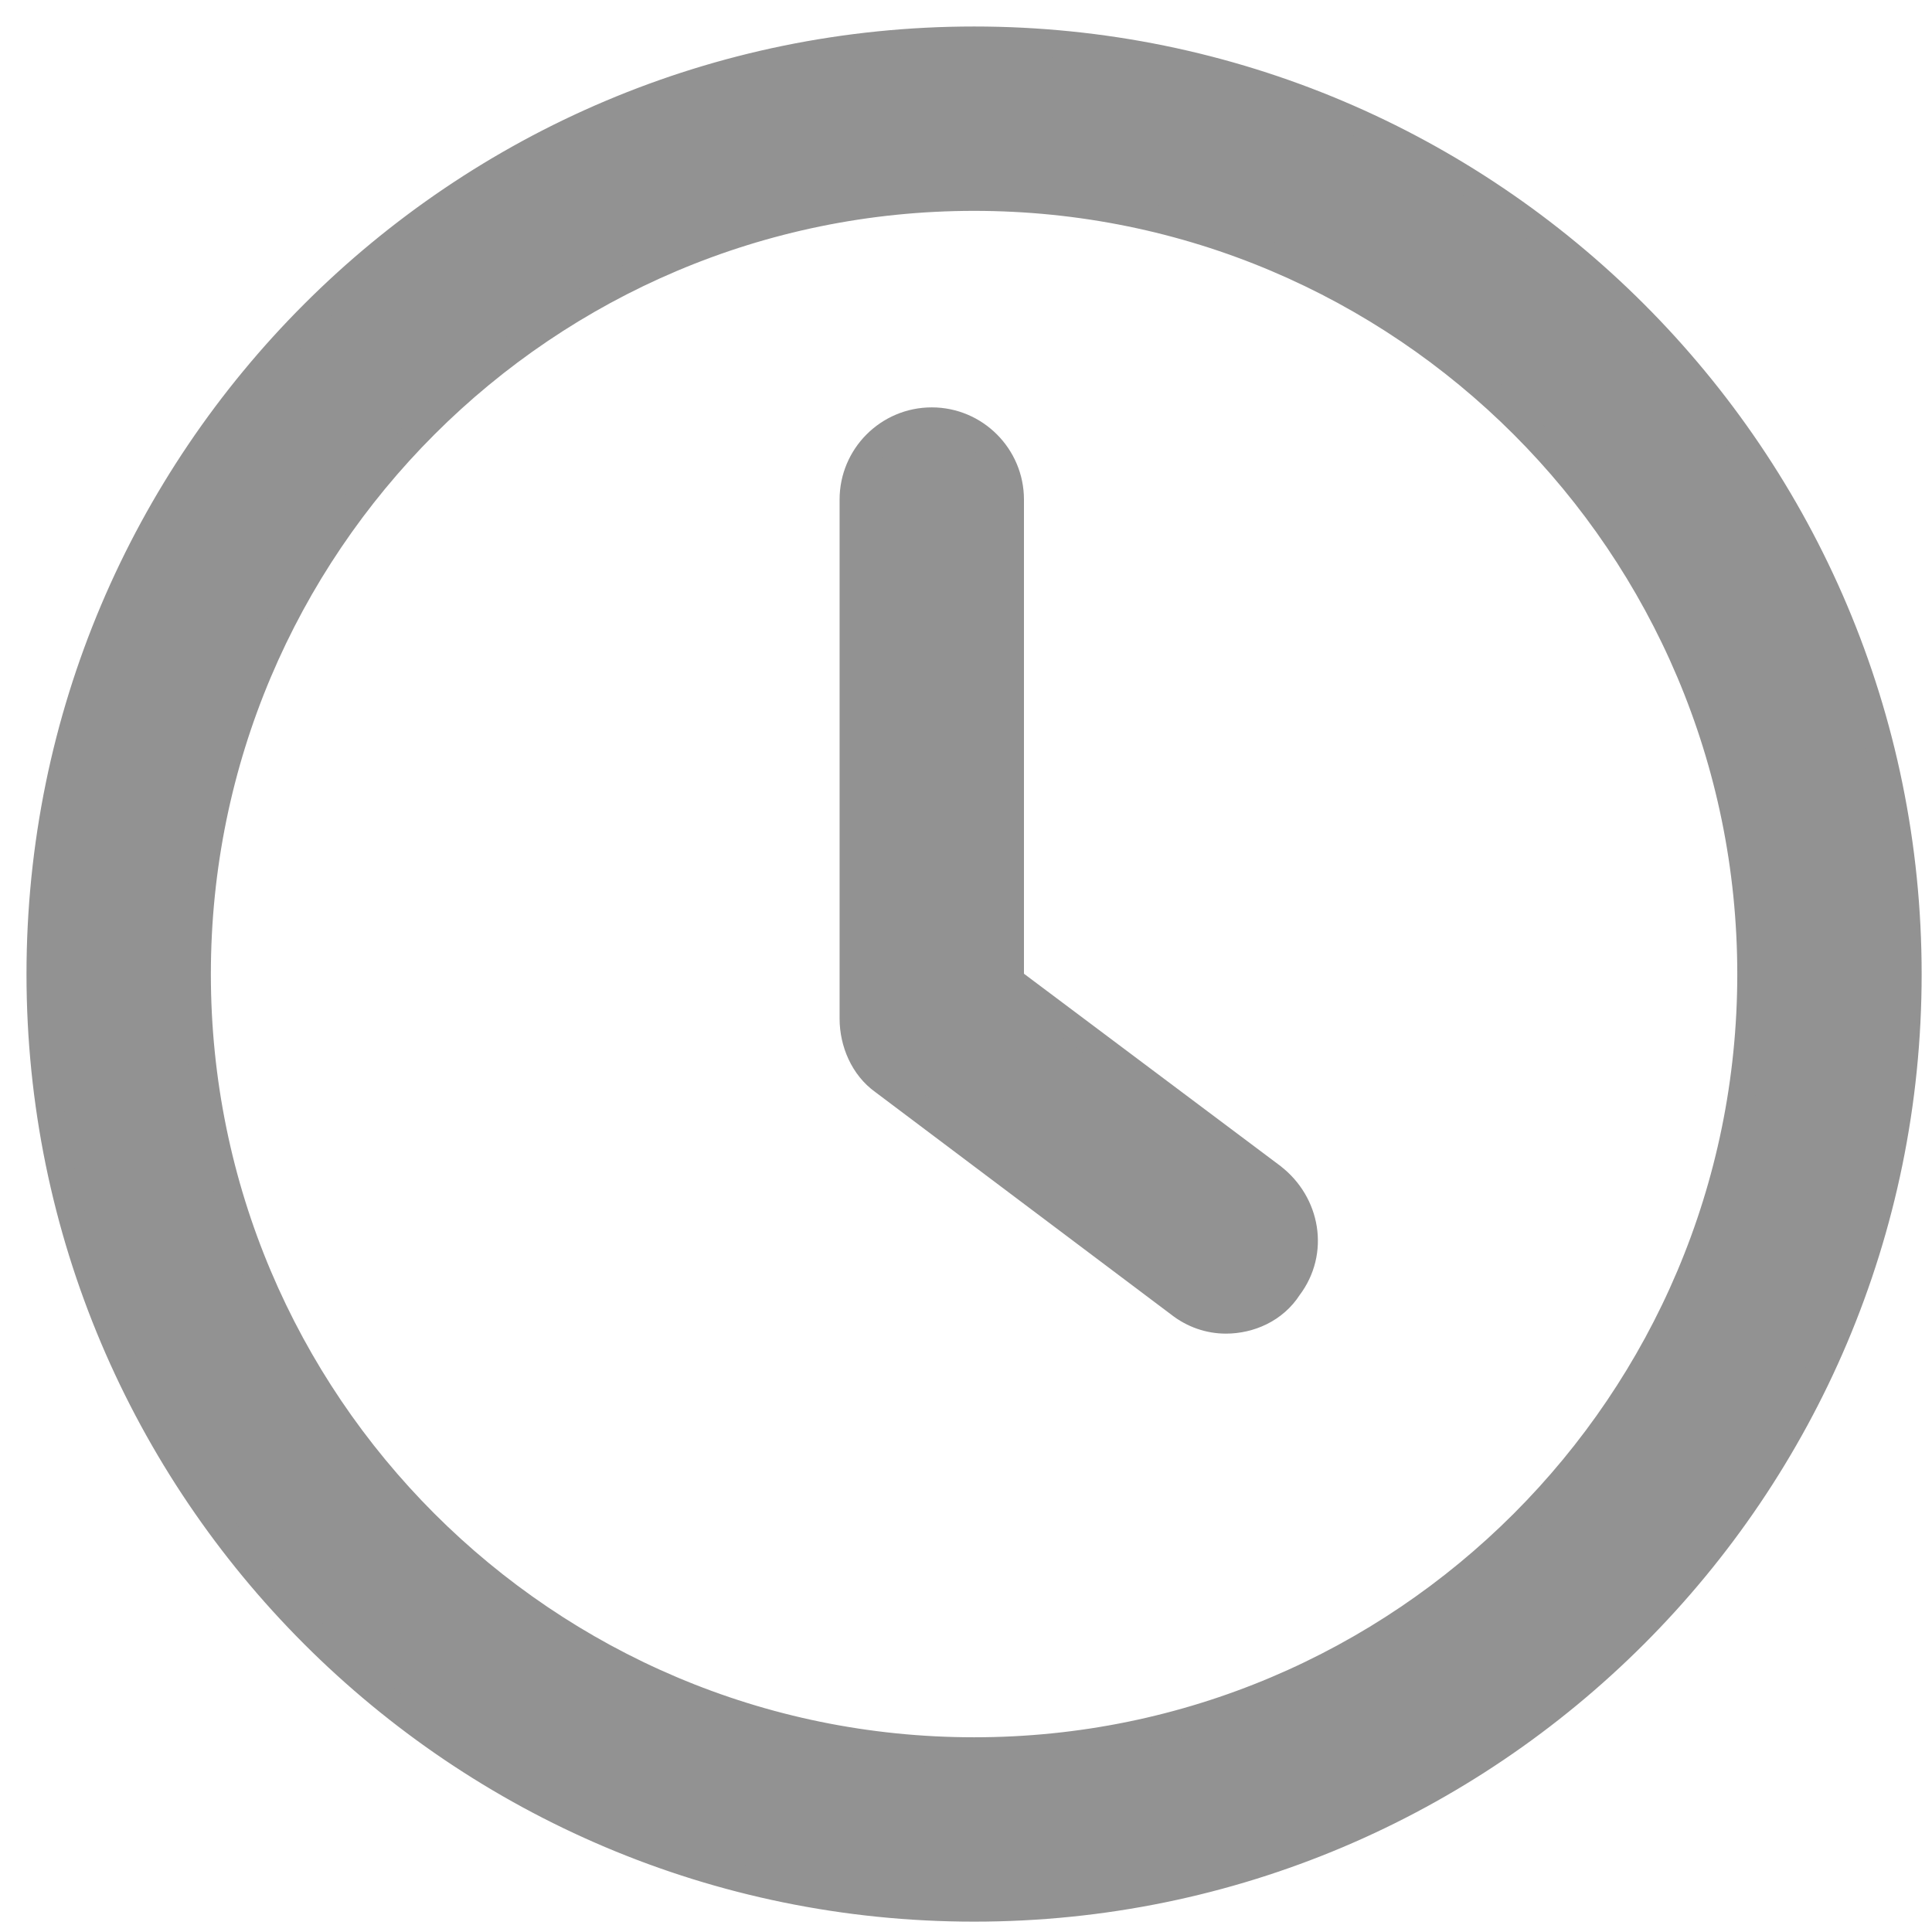
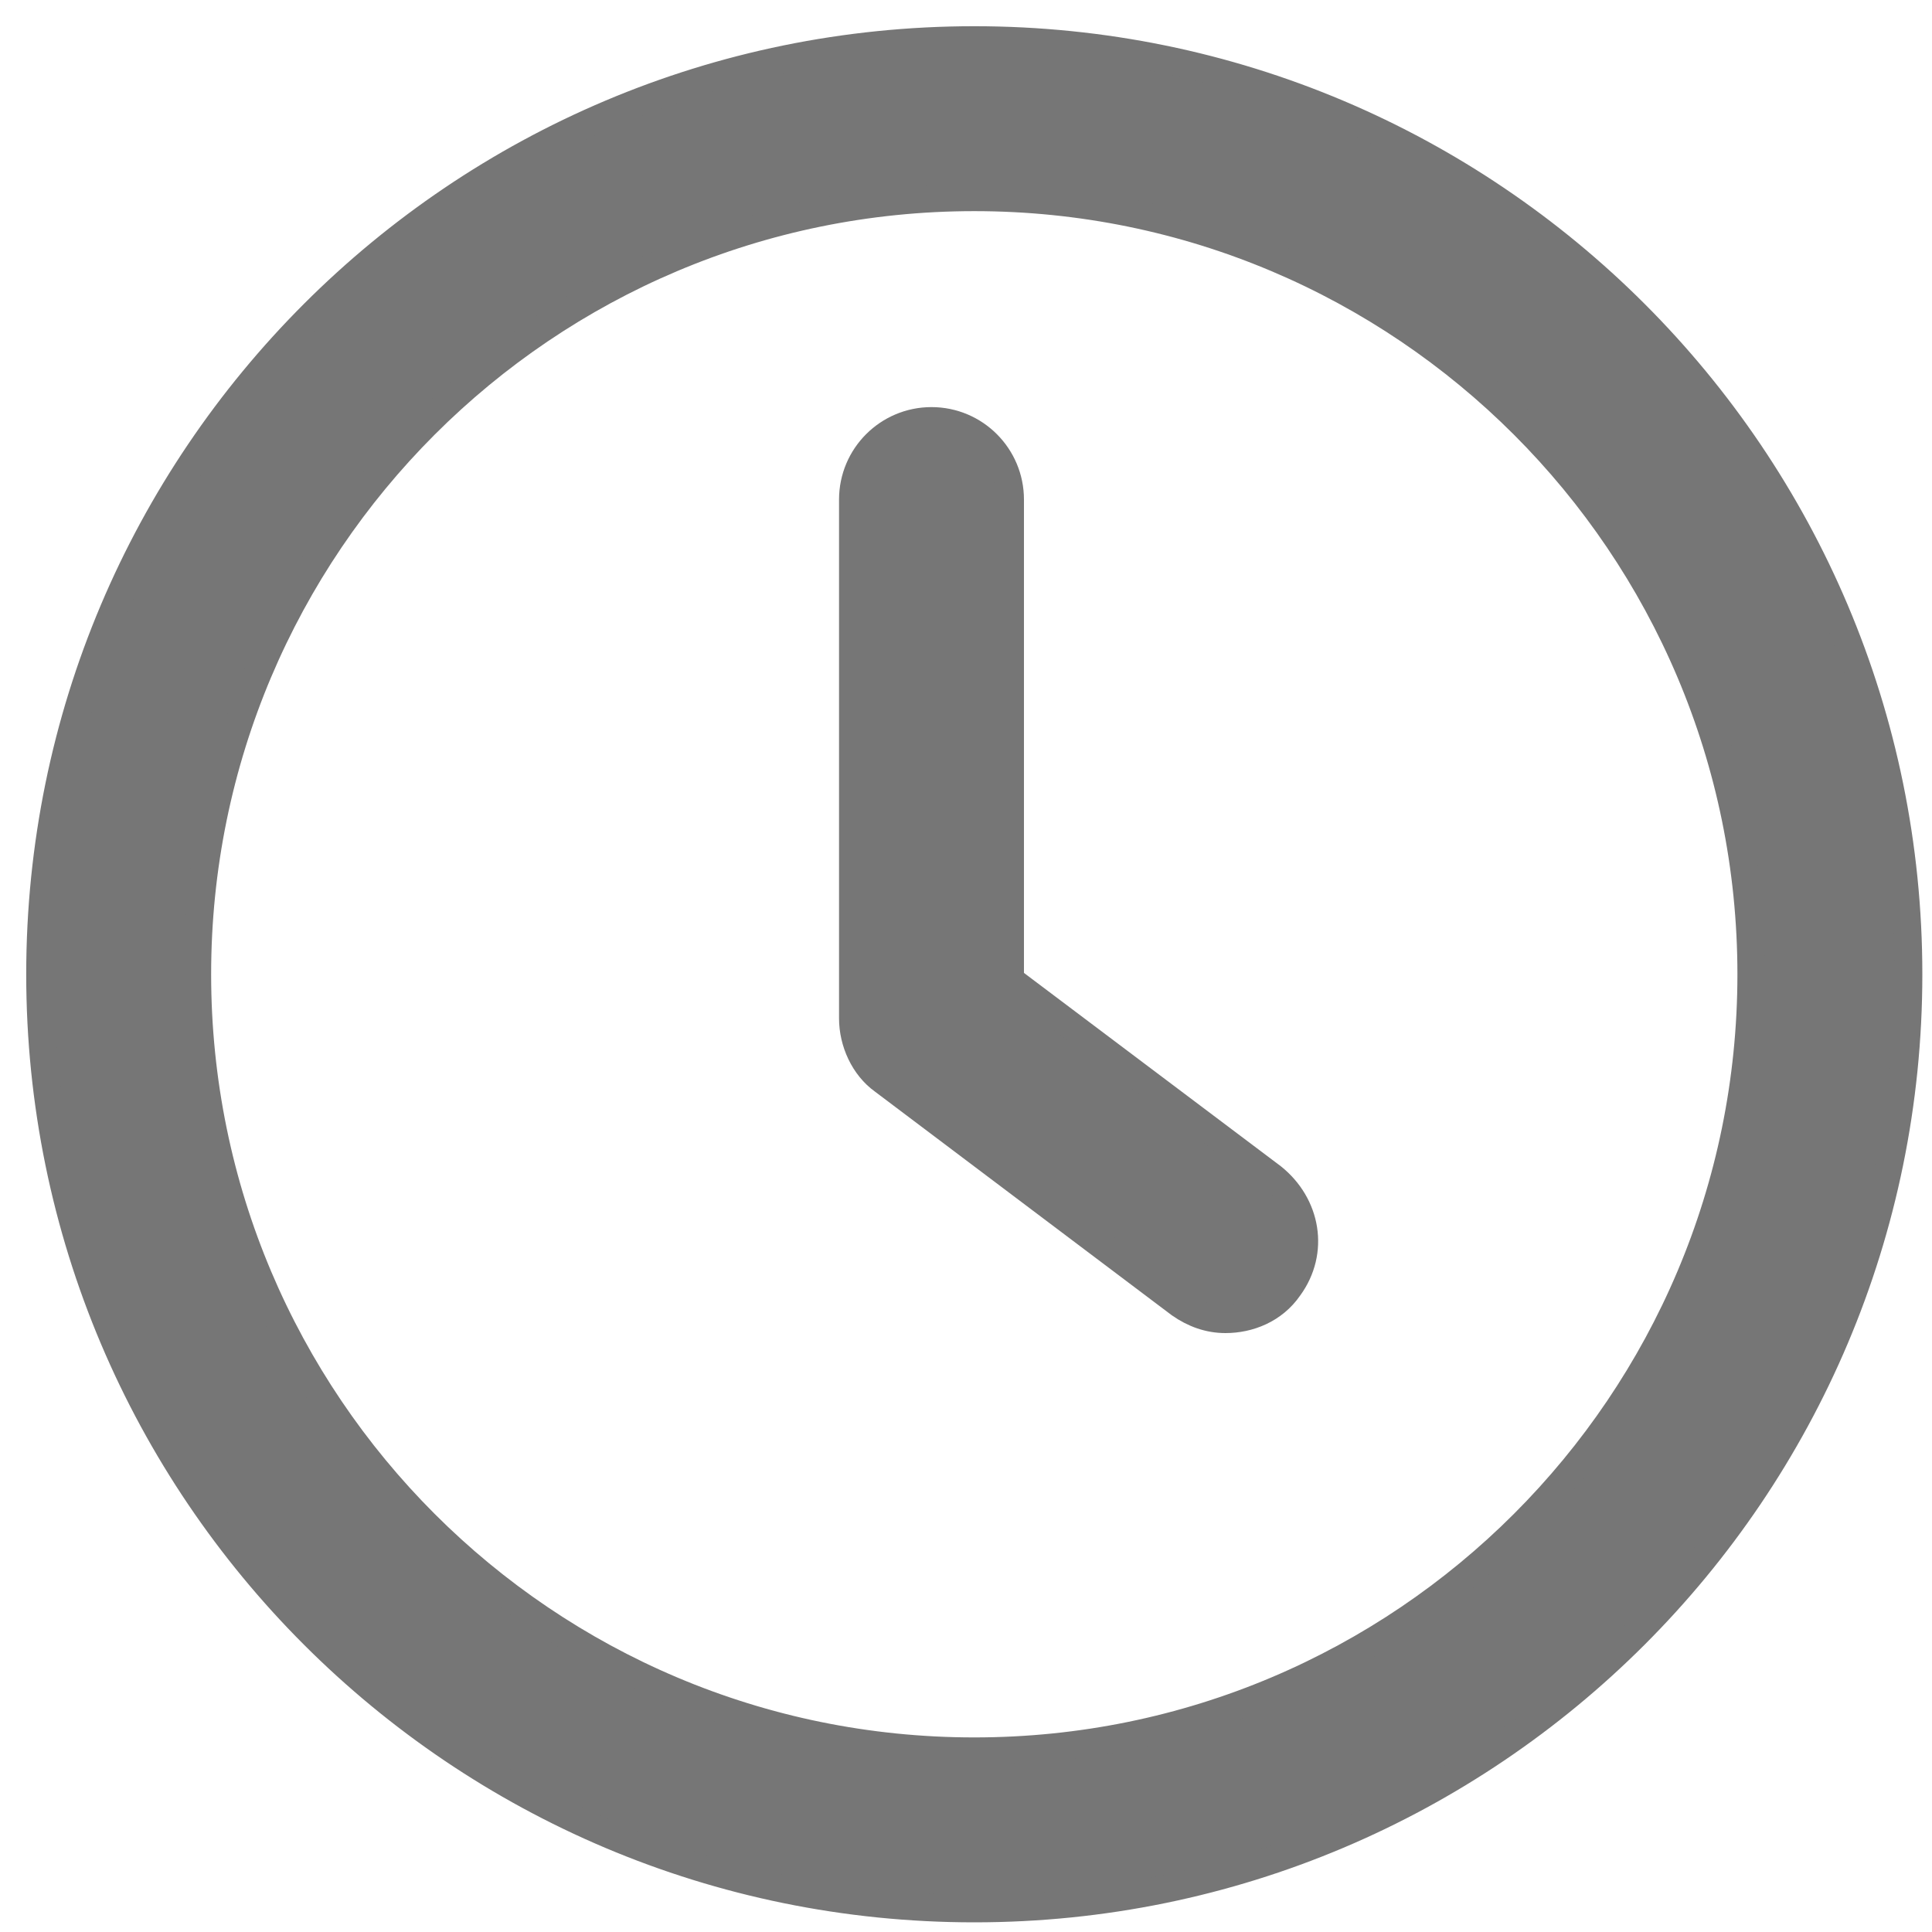
- <svg xmlns="http://www.w3.org/2000/svg" width="14" height="14" viewBox="0 0 14 14" fill="none">
-   <path d="M7.059 13.825C10.794 13.825 13.825 10.794 13.825 7.059C13.825 3.323 10.794 0.292 7.059 0.292C3.323 0.292 0.292 3.323 0.292 7.059C0.292 10.794 3.323 13.825 7.059 13.825ZM7.059 1.428C10.167 1.428 12.689 3.95 12.689 7.059C12.689 10.167 10.167 12.689 7.059 12.689C3.95 12.689 1.428 10.167 1.428 7.059C1.428 3.95 3.95 1.428 7.059 1.428Z" fill="#929292" stroke="#929292" stroke-width="0.2" stroke-linecap="square" />
-   <path d="M9.218 8.529L9.217 8.528L7.32 7.106V3.62C7.32 3.307 7.065 3.052 6.752 3.052C6.438 3.052 6.184 3.307 6.184 3.62V7.381C6.184 7.553 6.259 7.731 6.402 7.833L8.547 9.446C8.646 9.524 8.764 9.564 8.883 9.564C9.054 9.564 9.233 9.488 9.336 9.327C9.53 9.071 9.467 8.721 9.218 8.529Z" fill="#929292" stroke="#929292" stroke-width="0.2" stroke-linecap="square" />
+ <svg xmlns="http://www.w3.org/2000/svg" width="14" height="14" fill="none">
+   <path fill="#767676" stroke="#767676" stroke-linecap="square" stroke-width=".2" d="M7.06 13.83a6.77 6.77 0 1 0 0-13.54 6.77 6.77 0 0 0 0 13.54zm0-12.4a5.63 5.63 0 1 1 0 11.26 5.63 5.63 0 0 1 0-11.26z" />
+   <path fill="#767676" stroke="#767676" stroke-linecap="square" stroke-width=".2" d="M9.22 8.53L7.32 7.1V3.62a.57.57 0 0 0-1.14 0v3.76c0 .17.08.35.22.45l2.15 1.62c.1.07.21.11.33.11.17 0 .35-.07.46-.23.19-.26.13-.6-.12-.8z" />
</svg>
